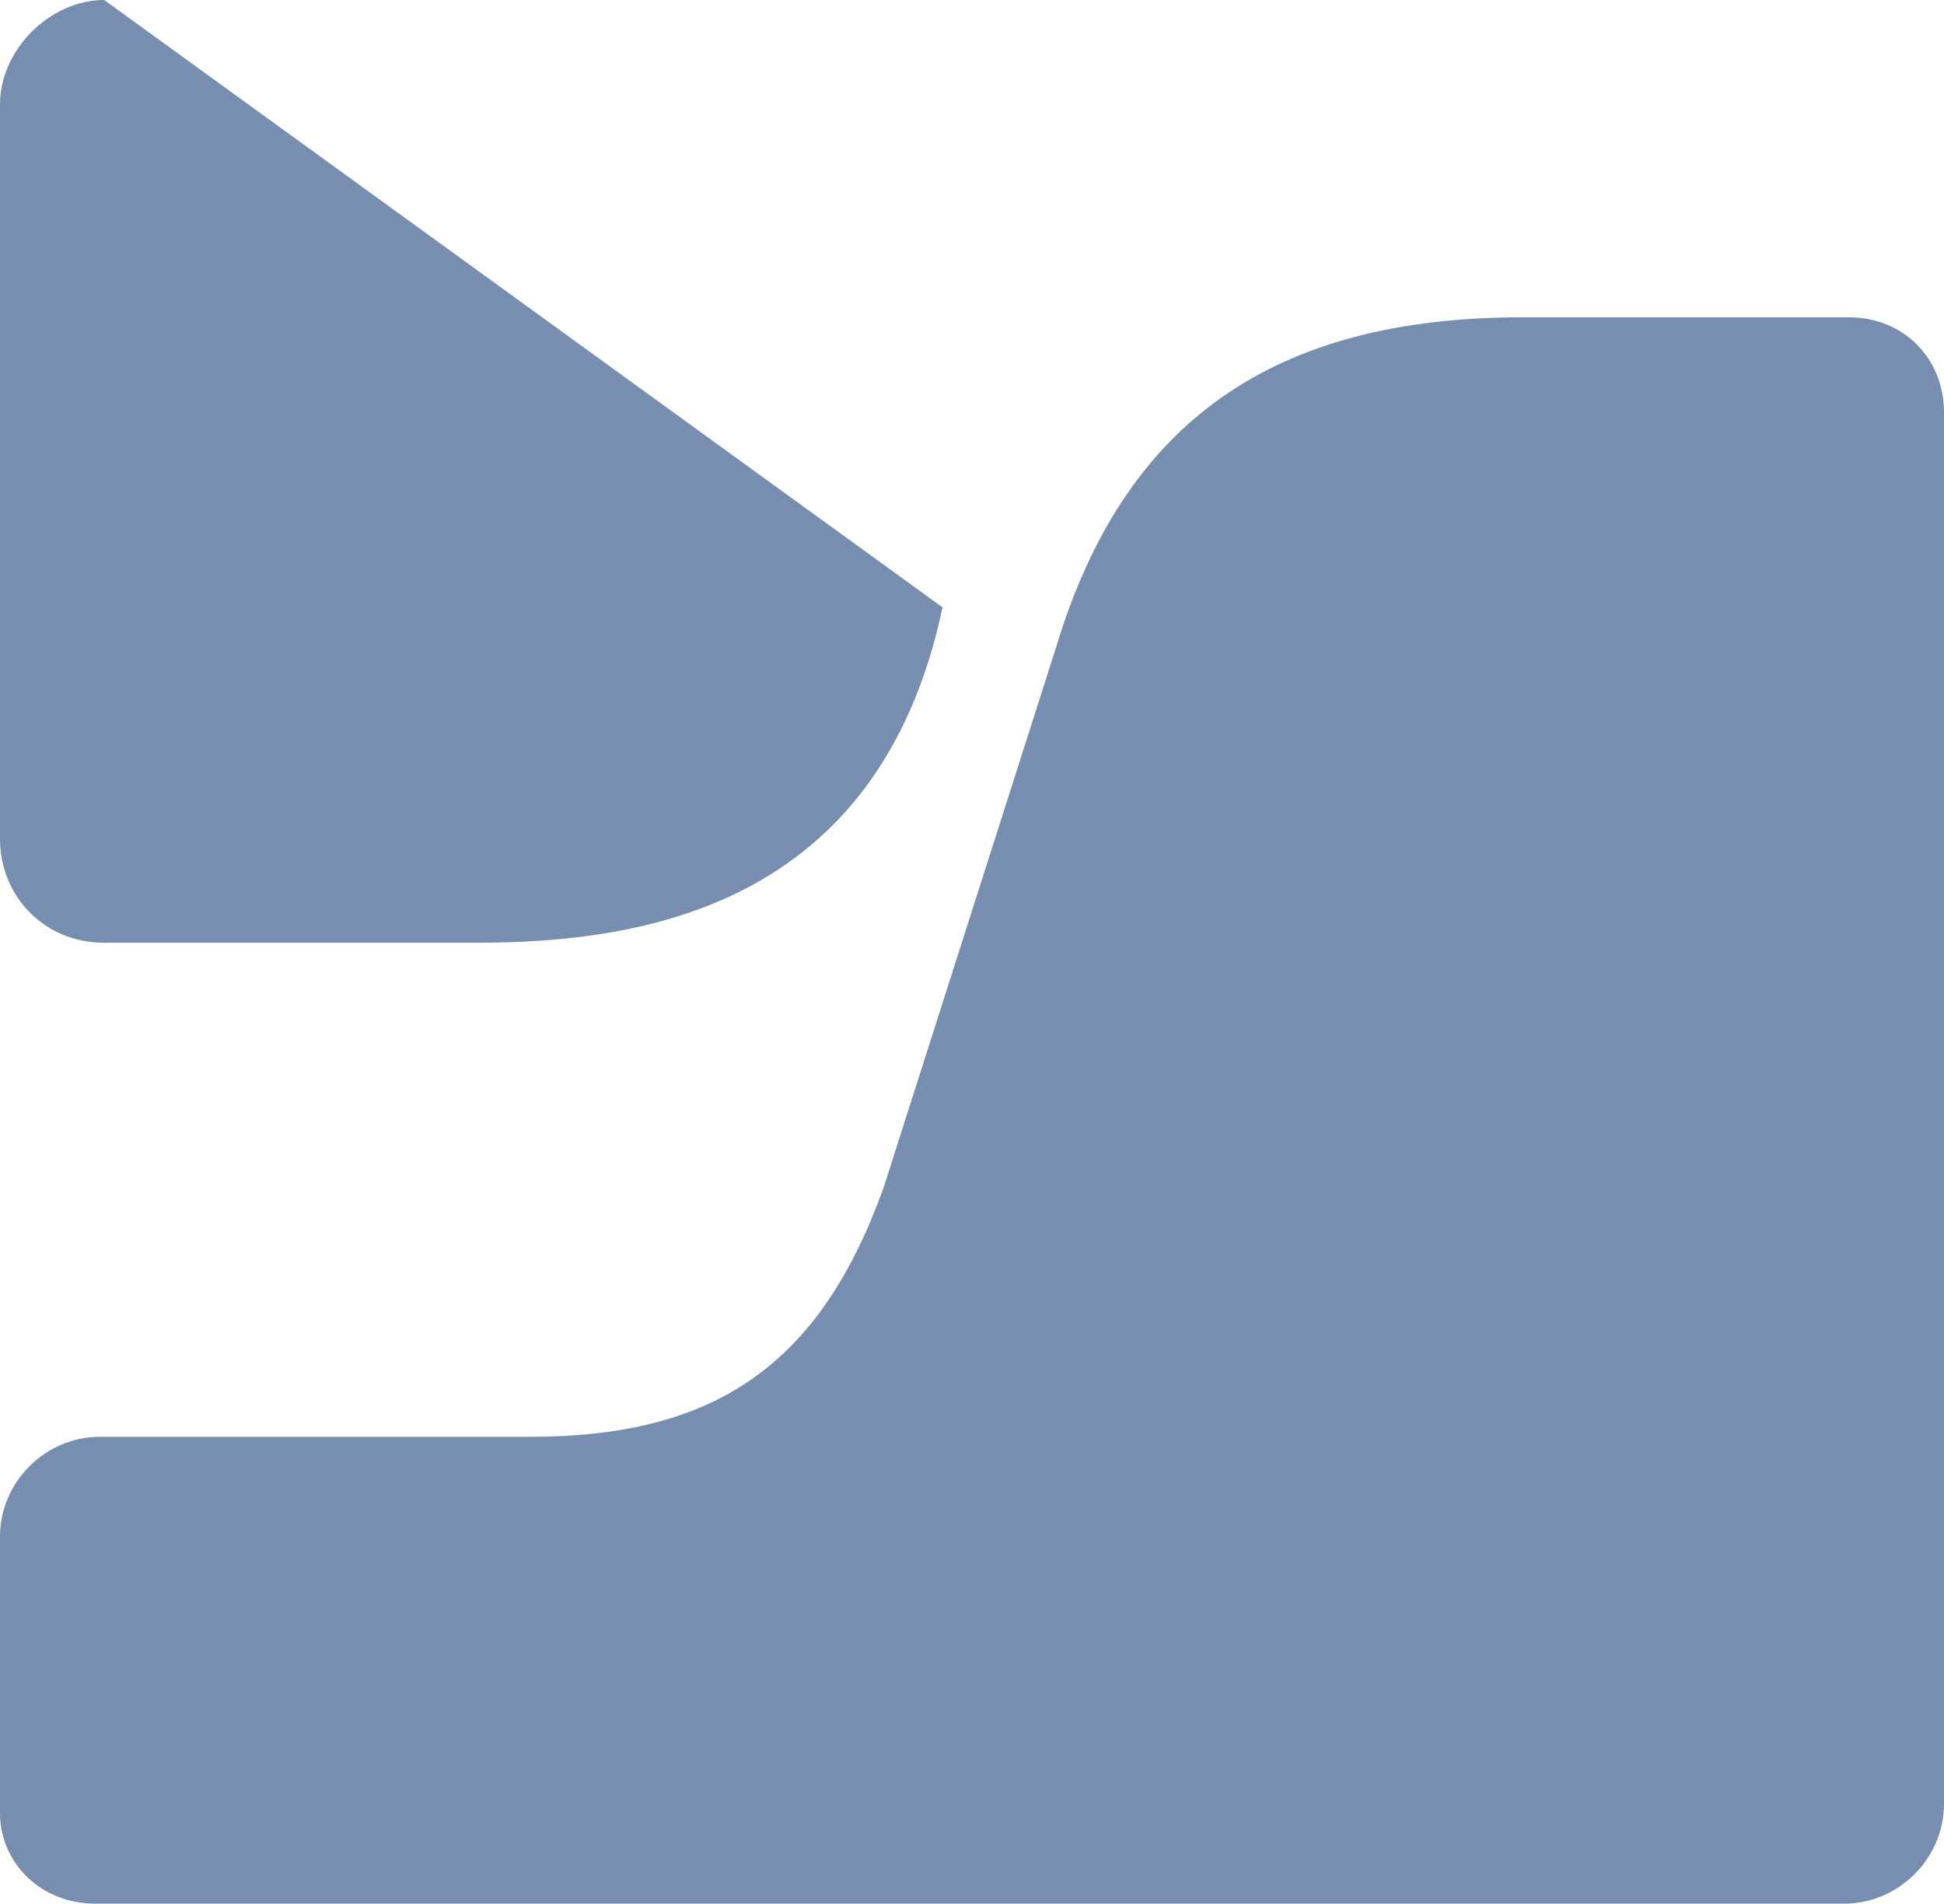
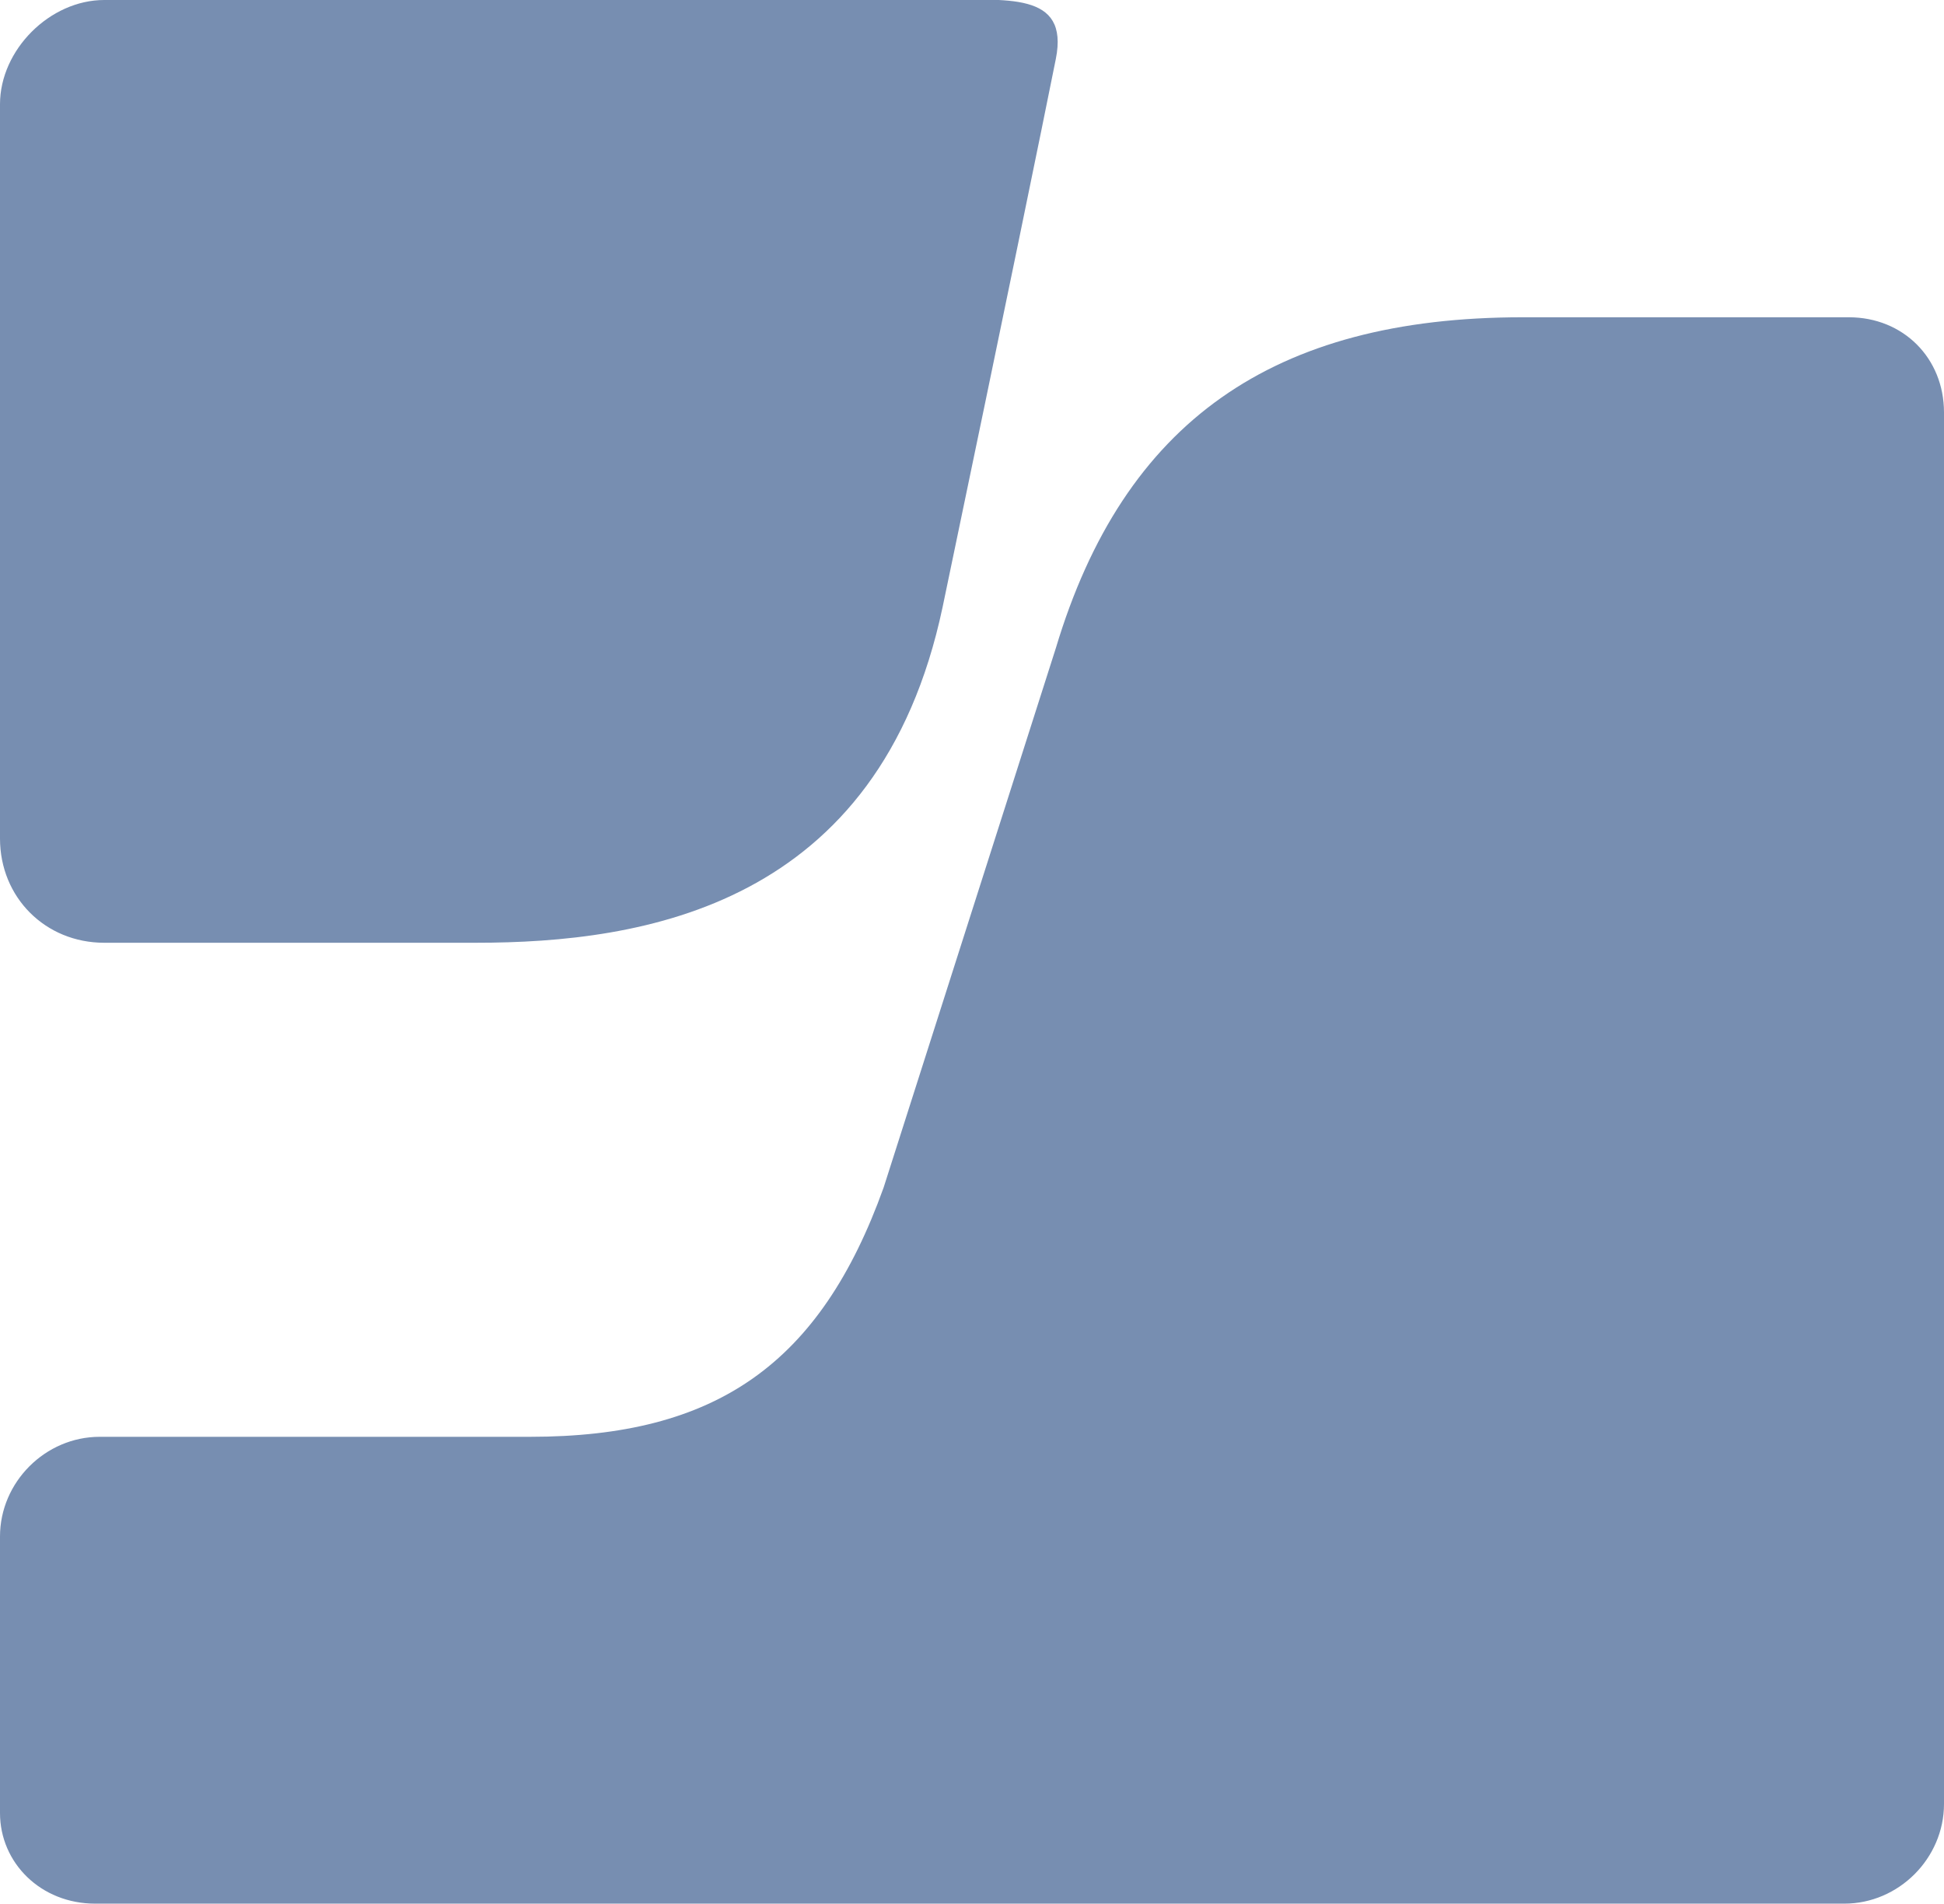
<svg xmlns="http://www.w3.org/2000/svg" viewBox="0 0 42.9 42" role="img" aria-label="Jamf">
-   <path fill="#778eb1" d="M33.6,7 C28.1,7 24.8,9.3 23.3,14.3 L19.5,26.2 C18.1,30.1 15.8,31.7 11.7,31.7 L2.2,31.7 C1,31.7 0,32.7 0,33.9 L0,40 C0,41.1 0.9,42 2.1,42 L40.7,42 C41.9,42 42.9,41 42.9,39.8 L42.9,9.1 C42.9,7.9 42,7 40.8,7 L33.6,7 Z M2.3,0 C1.1,0 0,1.1 0,2.3 L0,18.5 C0,19.8 1,20.8 2.3,20.8 L10.5,20.8 C14.2,20.8 19.4,20 20.8,13.4 C22.2,6.7 23,2.8 C23.3,1.3 22.2,0 20.7,0 L2.3,0 Z" />
+   <path fill="#778eb1" d="M33.6,7 C28.1,7 24.8,9.3 23.3,14.3 L19.5,26.2 C18.1,30.1 15.8,31.7 11.7,31.7 L2.2,31.7 C1,31.7 0,32.7 0,33.9 L0,40 C0,41.1 0.9,42 2.1,42 L40.7,42 C41.9,42 42.9,41 42.9,39.8 L42.9,9.1 C42.9,7.9 42,7 40.8,7 L33.6,7 Z M2.3,0 C1.1,0 0,1.1 0,2.3 L0,18.5 C0,19.8 1,20.8 2.3,20.8 L10.5,20.8 C14.2,20.8 19.4,20 20.8,13.4 C22.2,6.7 23,2.8 23.3,1.3 S22.2,0 20.7,0 L2.3,0 Z" />
</svg>
